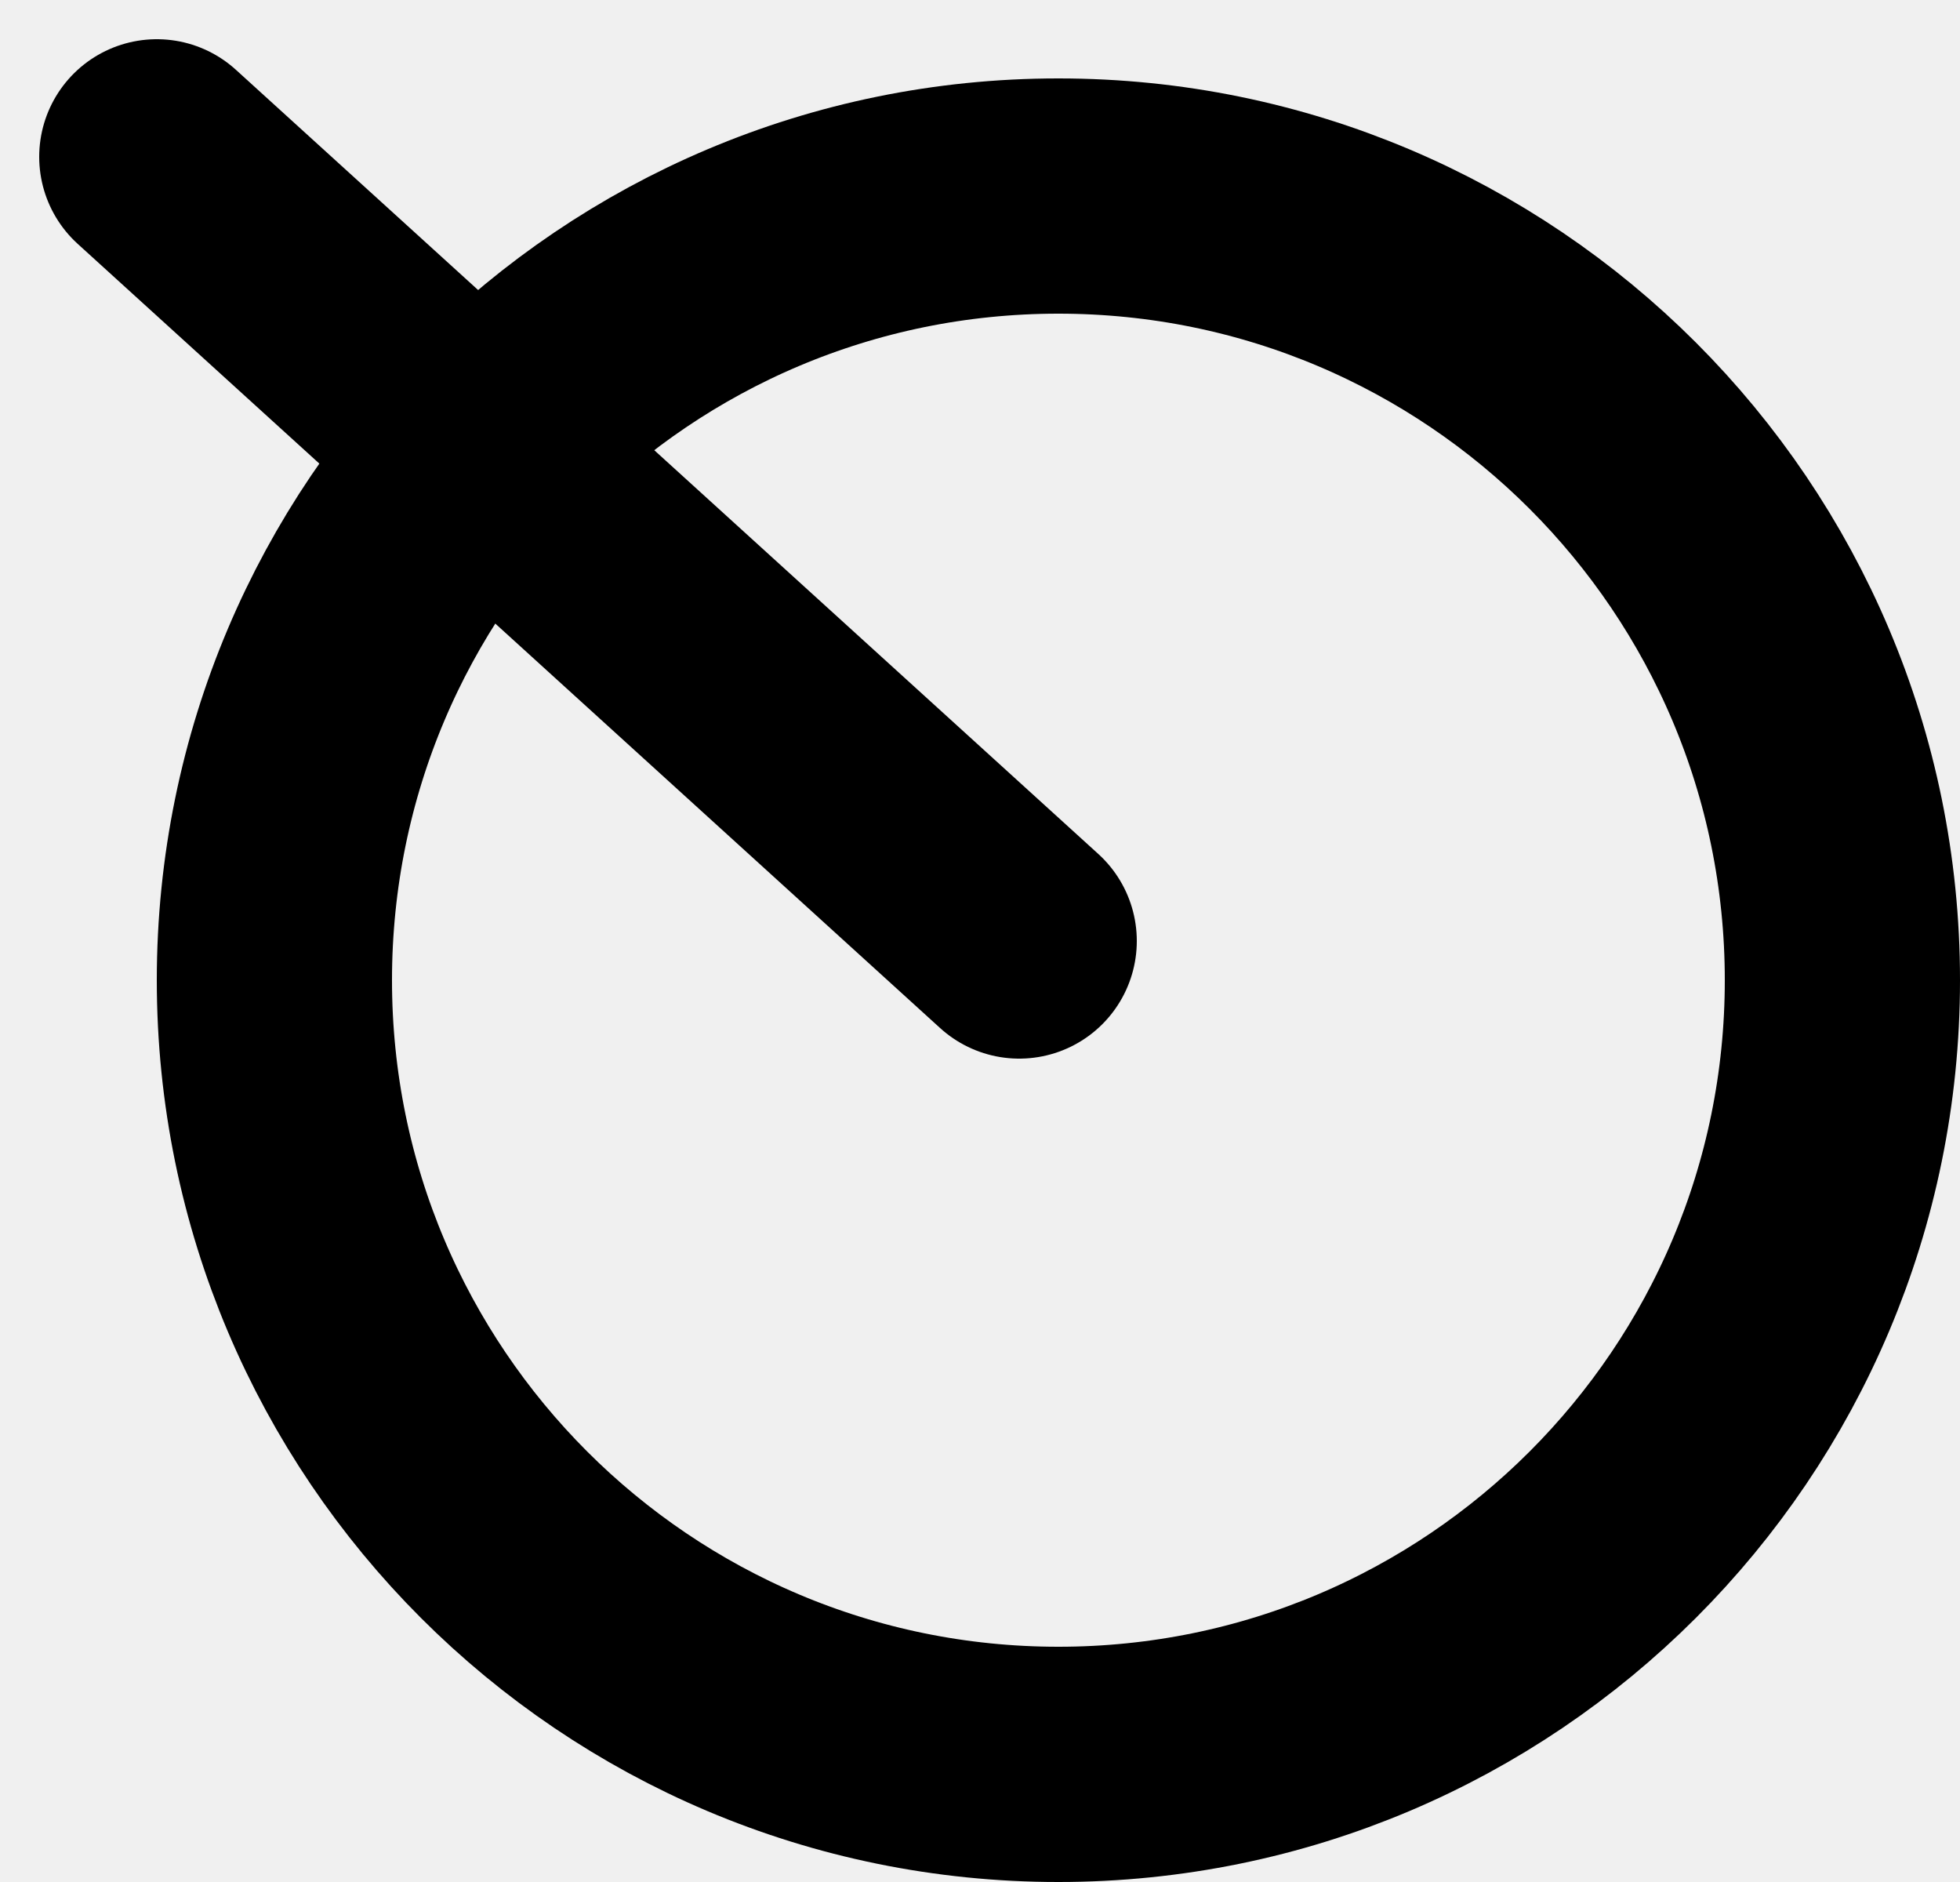
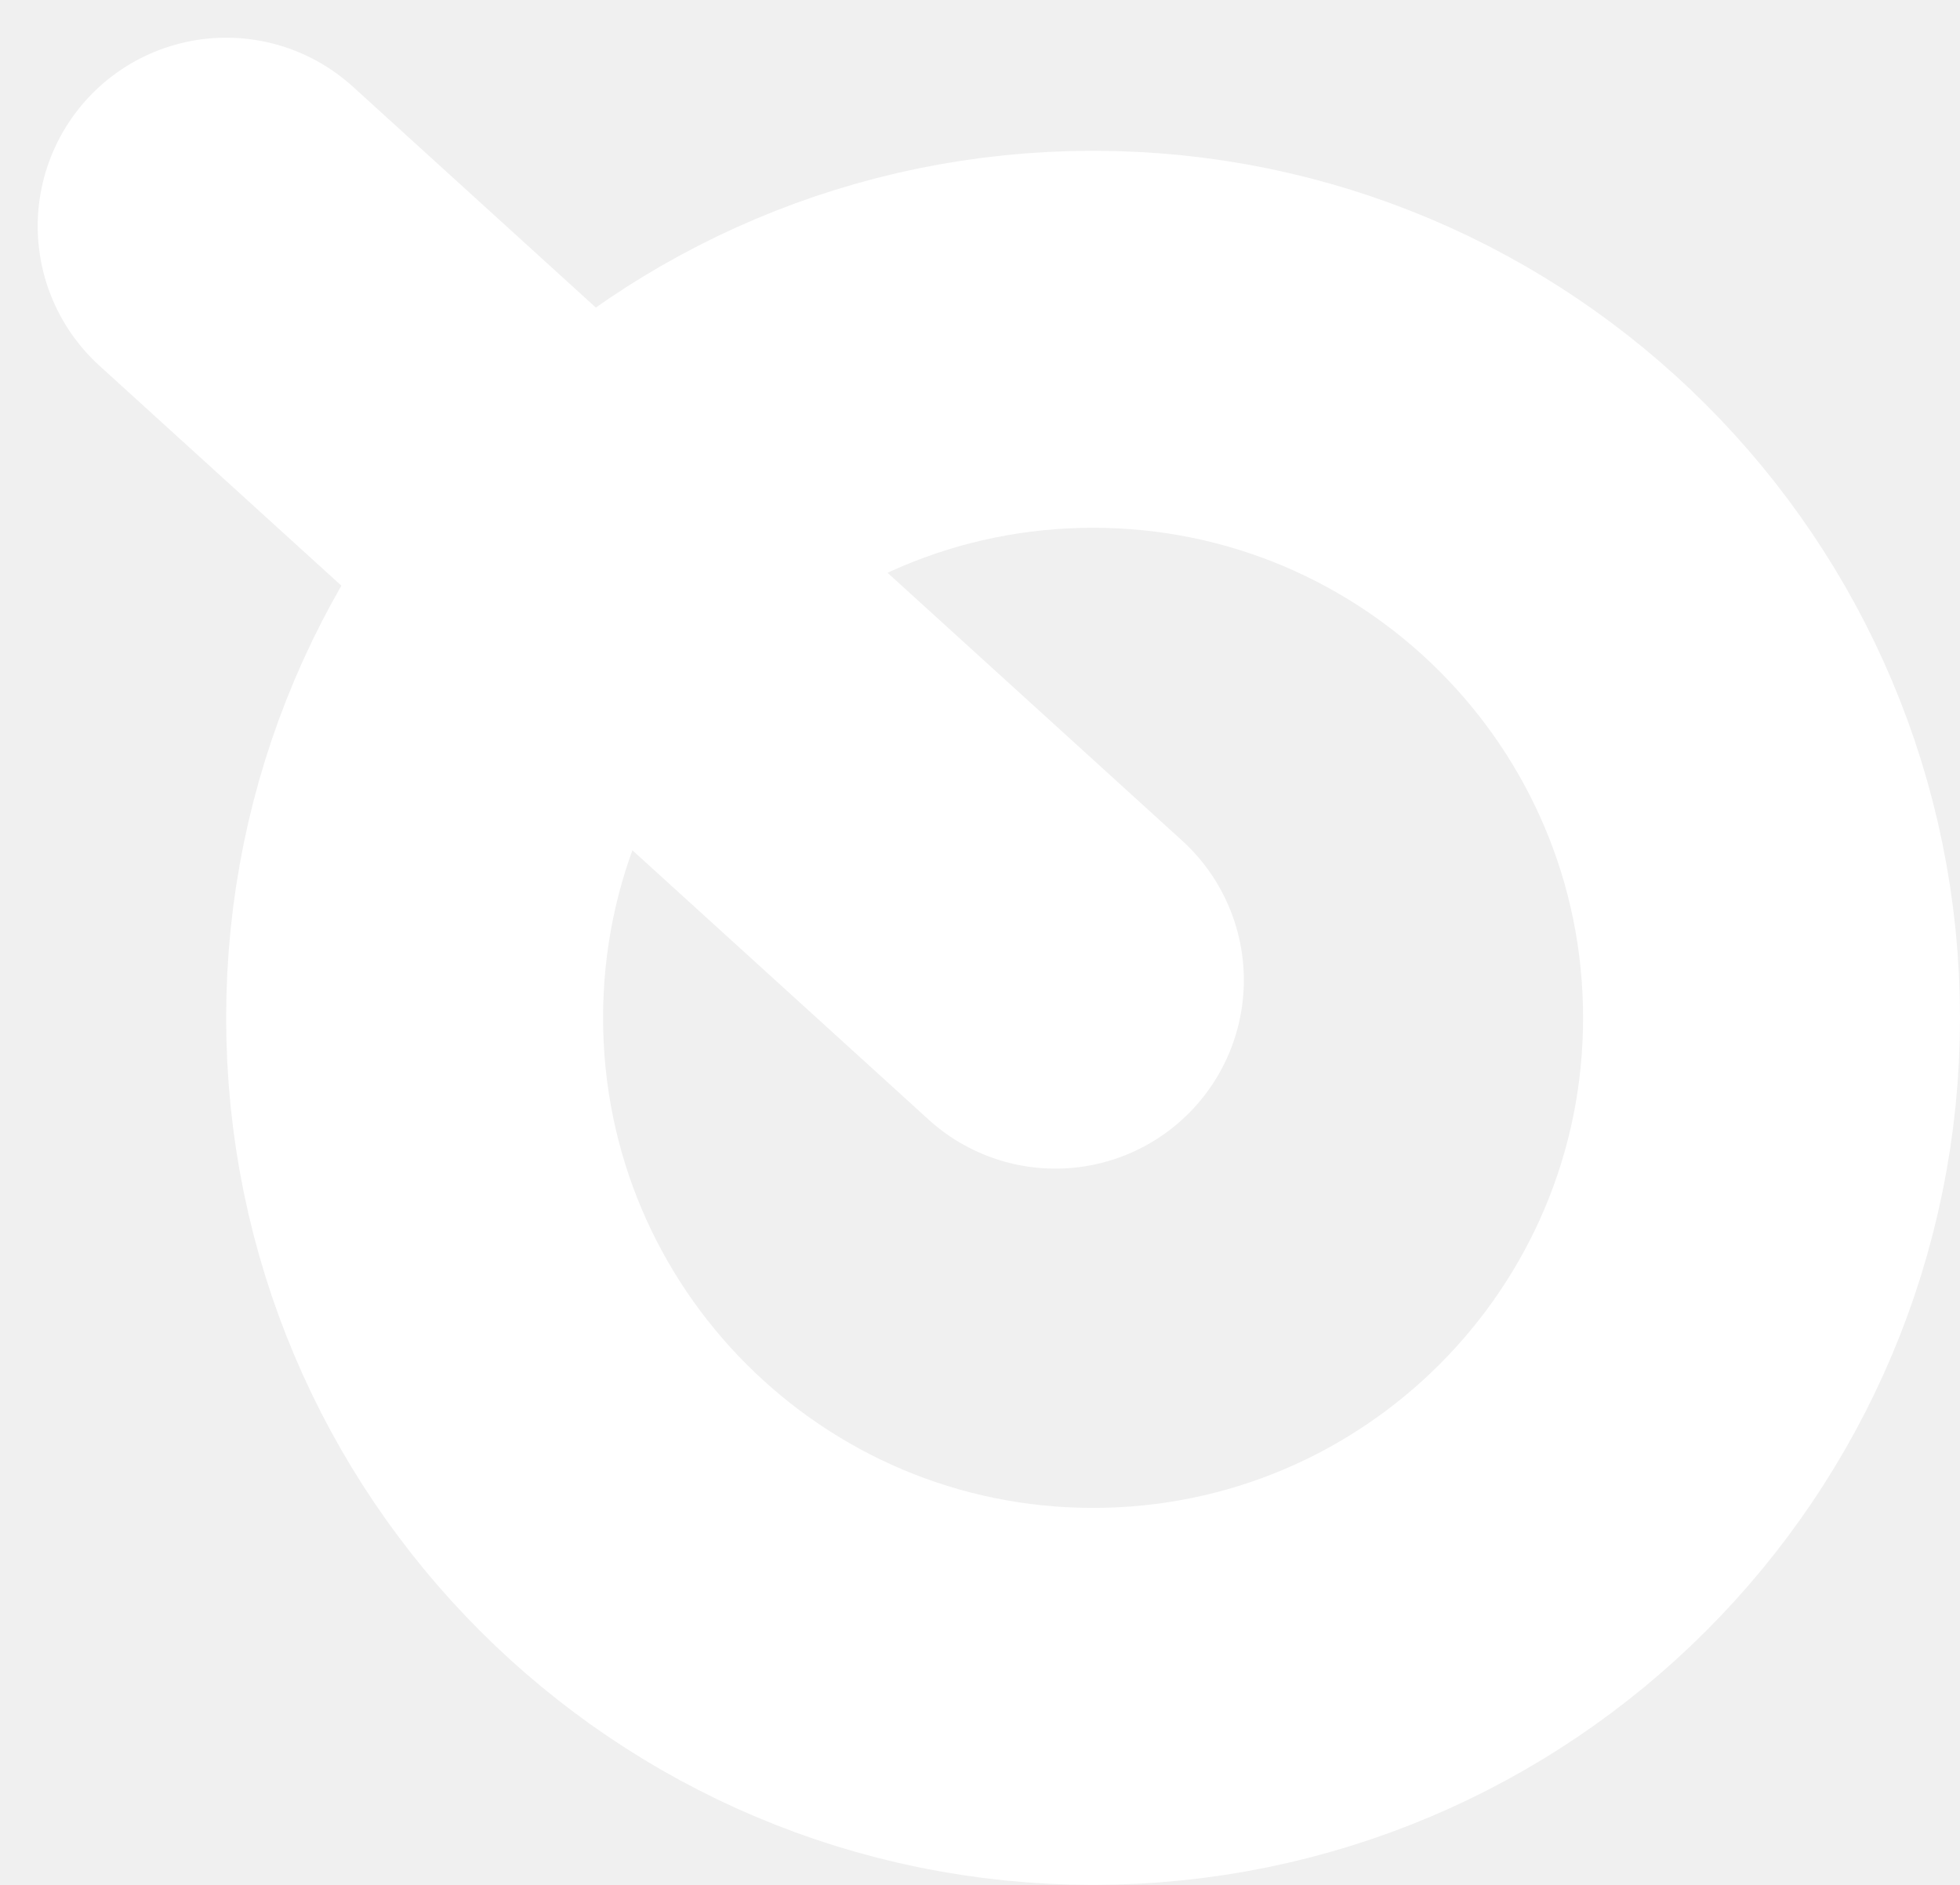
- <svg xmlns="http://www.w3.org/2000/svg" width="25" height="24" viewBox="0 0 25 24" fill="none">
-   <circle cx="13.5" cy="12.5" r="10" stroke="black" stroke-width="3" />
-   <path d="M13 12L2 2" stroke="black" stroke-width="3" stroke-linecap="round" stroke-linejoin="round" />
+ <svg xmlns="http://www.w3.org/2000/svg" width="26" height="25" viewBox="0 0 26 25" fill="none">
+   <circle cx="14.5" cy="13.5" r="9" stroke="white" stroke-width="5" />
+   <path d="M14 13L3 3" stroke="white" stroke-width="5" stroke-linecap="round" stroke-linejoin="round" />
</svg>
